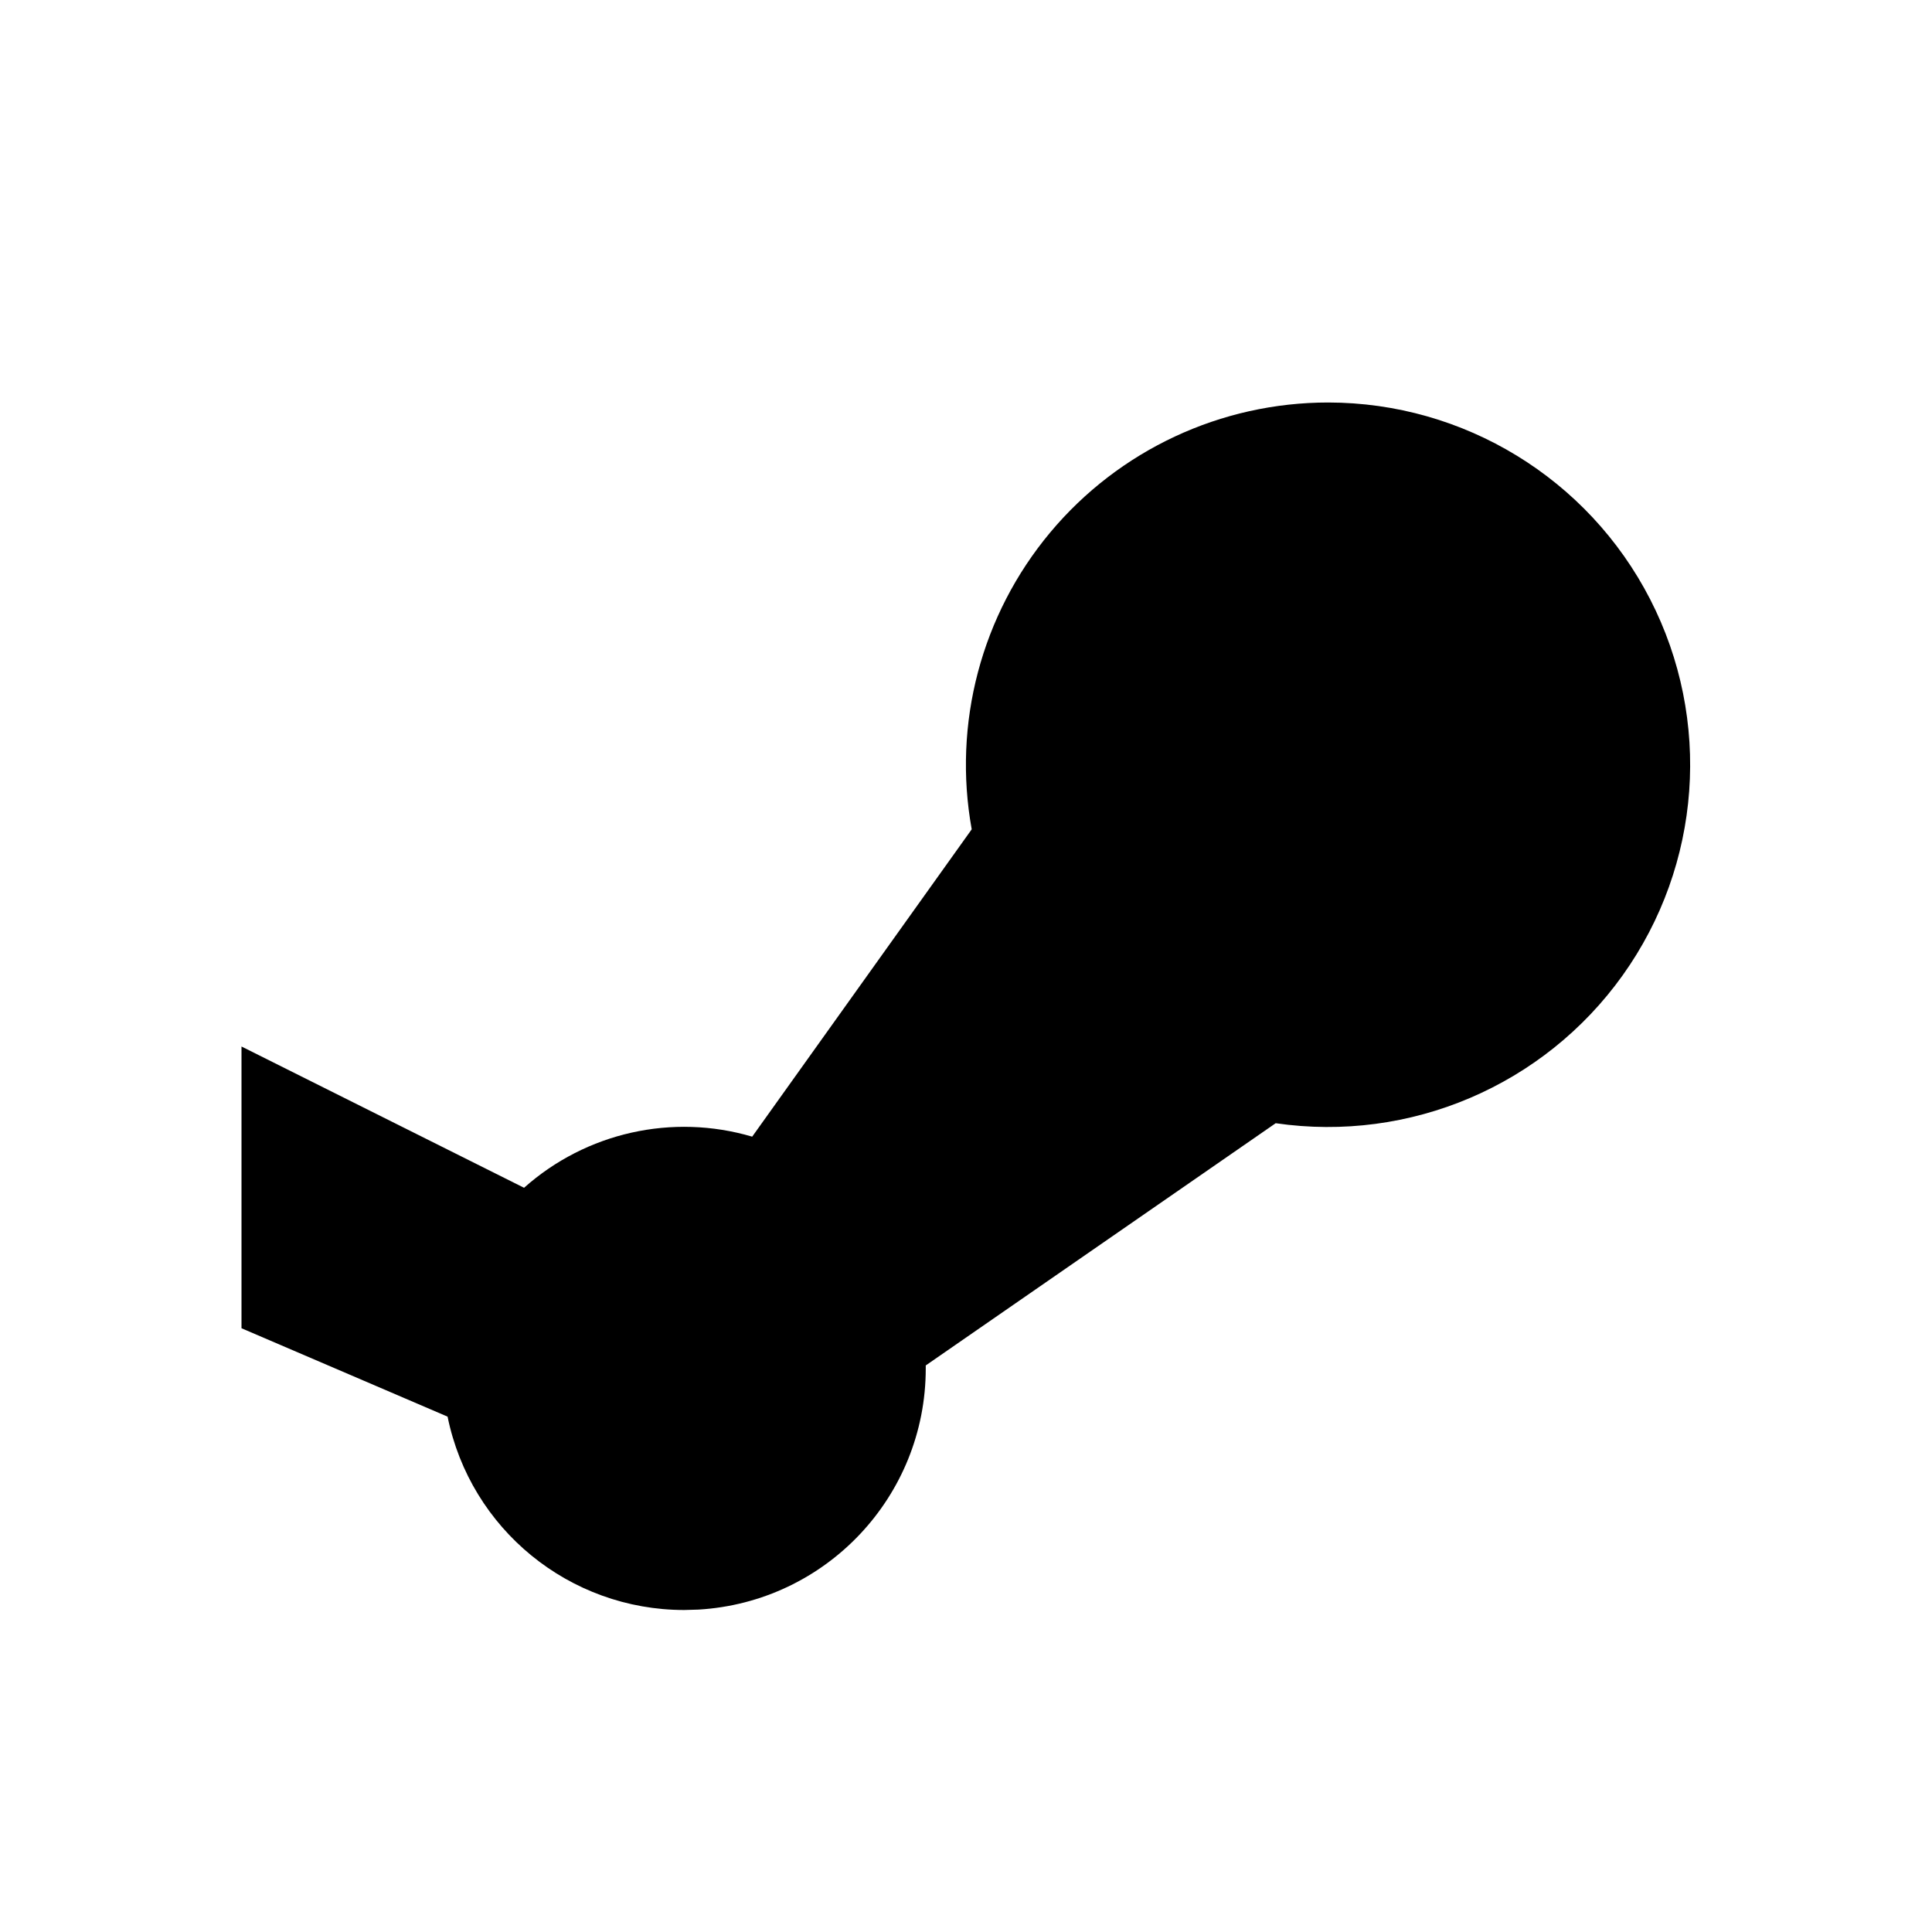
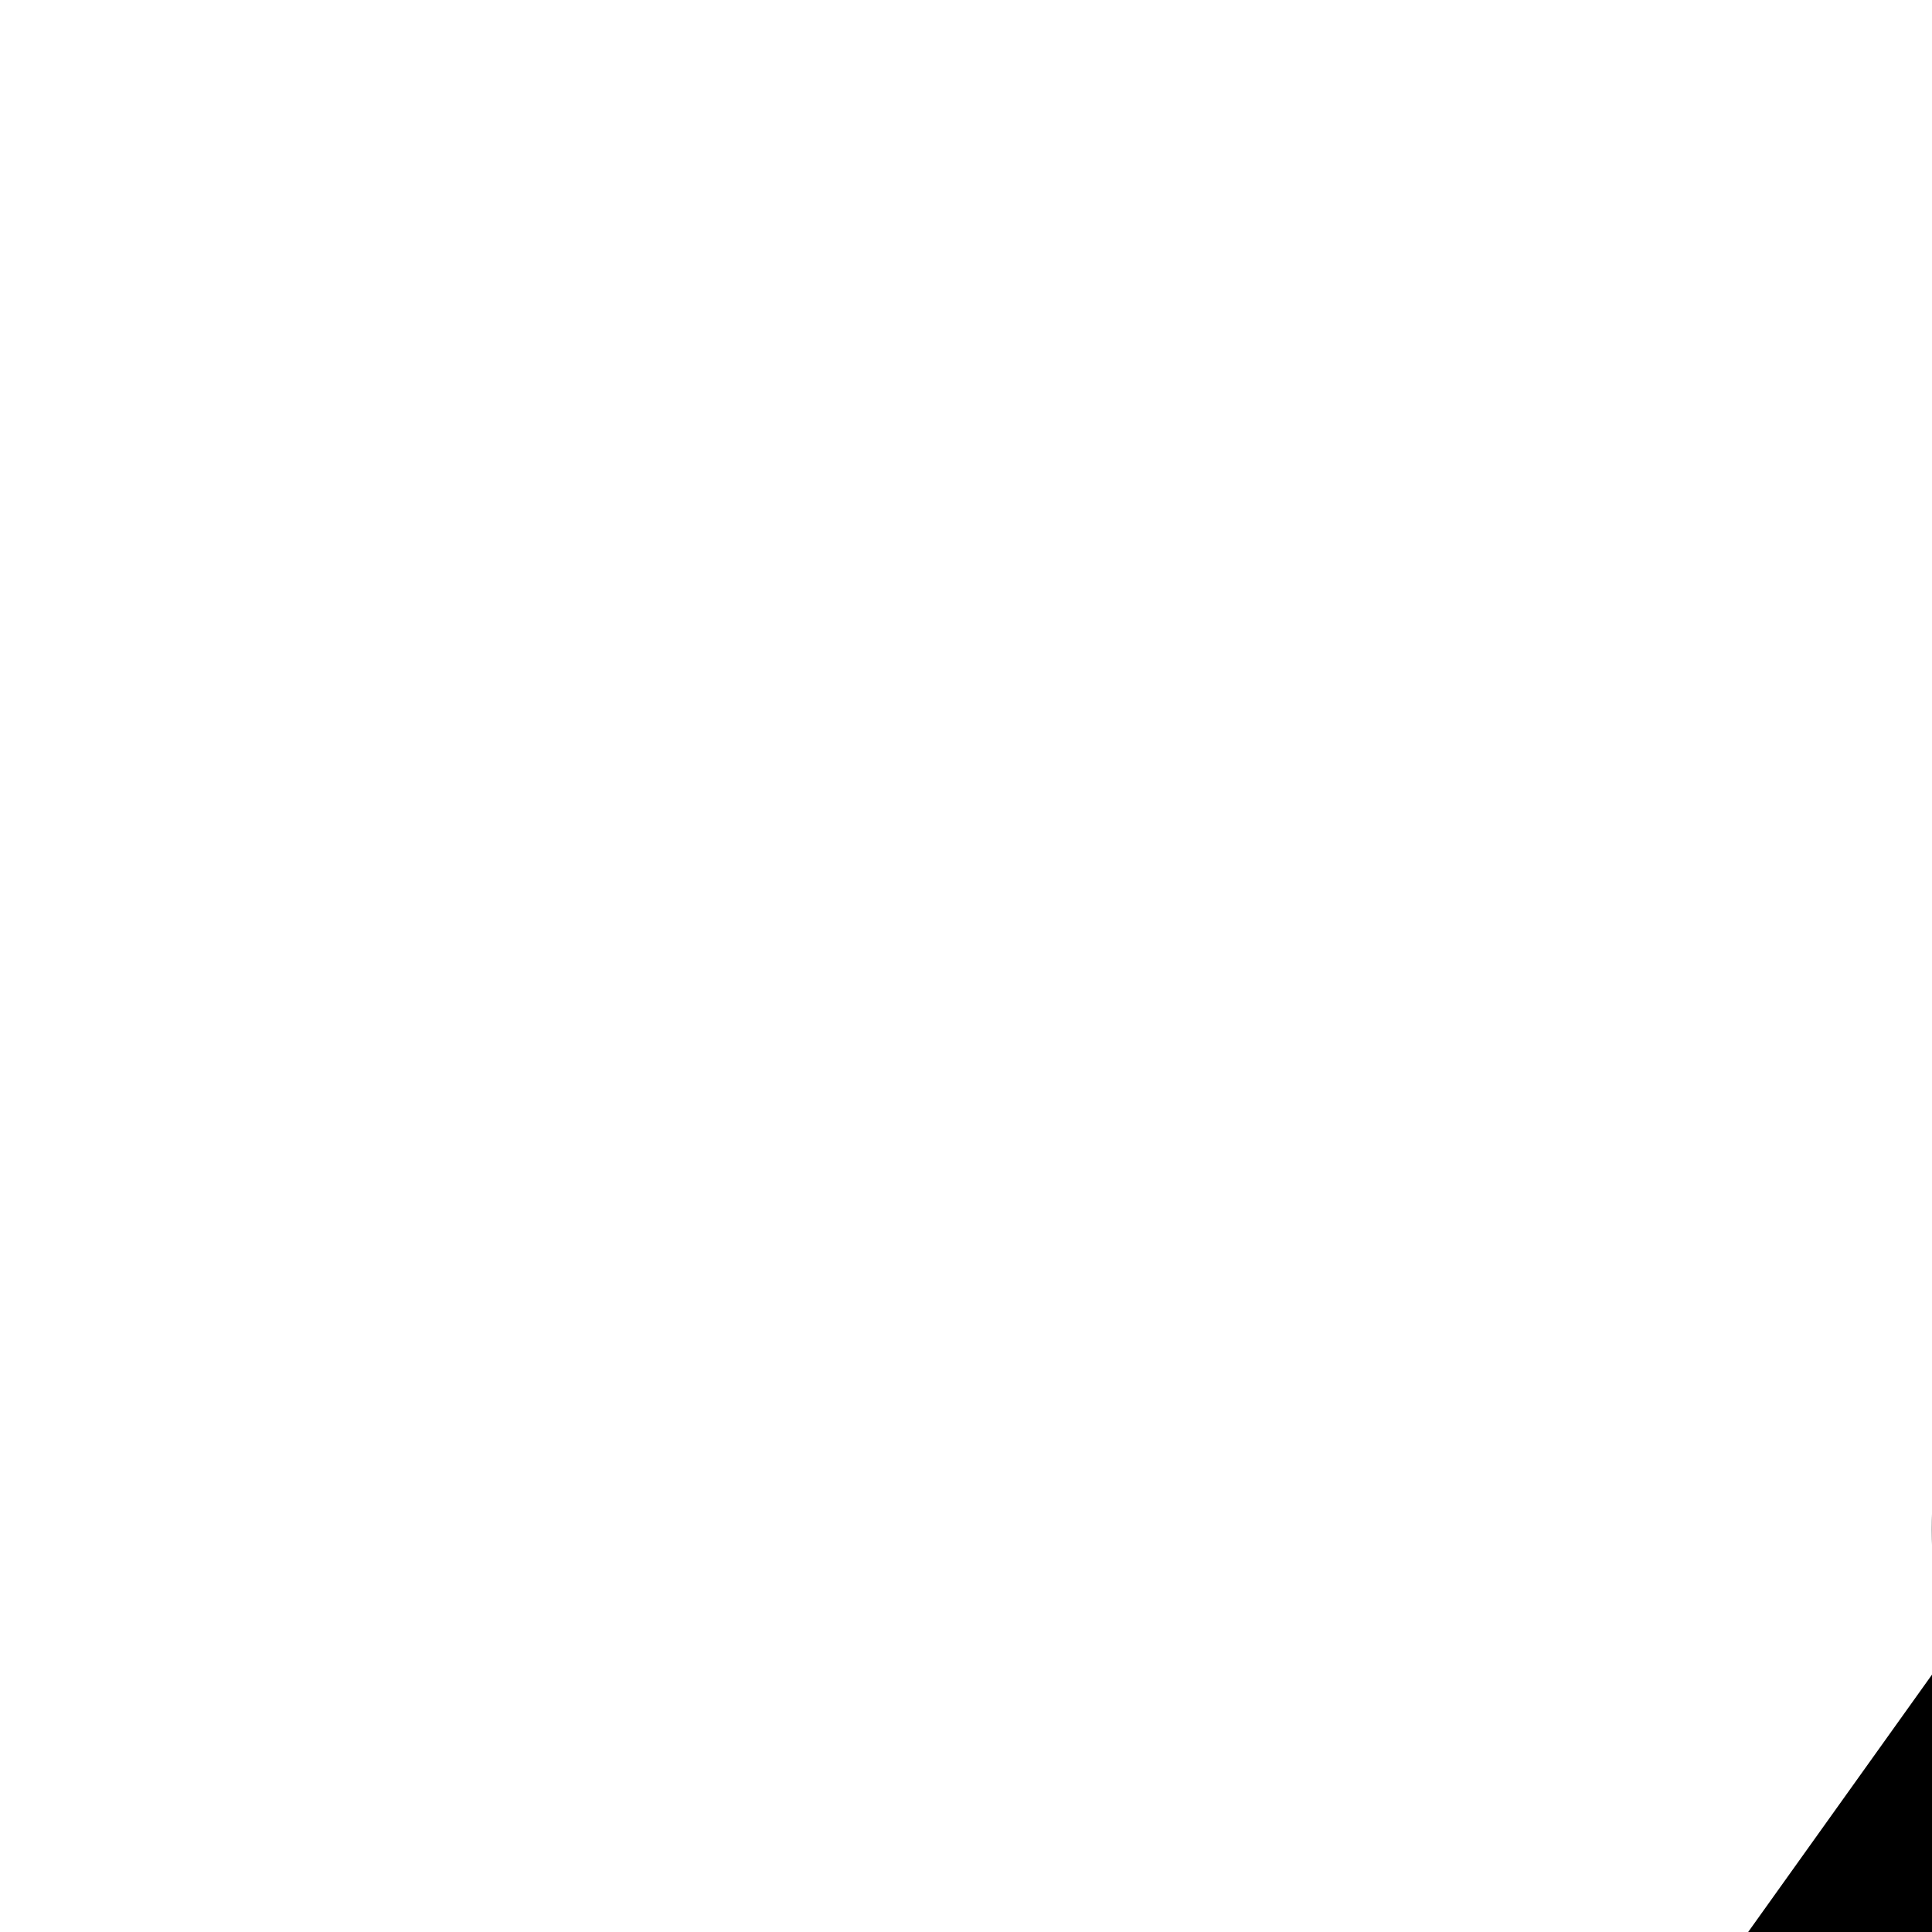
- <svg xmlns="http://www.w3.org/2000/svg" stroke-linecap="round" stroke-linejoin="round">
+ <svg xmlns="http://www.w3.org/2000/svg" width="1em" height="1em" stroke-linecap="round" stroke-linejoin="round">
  <path stroke="none" d="M0 0h24v24H0z" fill="none" />
  <path d="M16.5 5a4.5 4.5 0 1 1 -.653 8.953l-4.347 3.009l0 .038a3 3 0 0 1 -2.824 2.995l-.176 .005a3 3 0 0 1 -2.94 -2.402l-2.56 -1.098v-3.5l3.51 1.755a2.989 2.989 0 0 1 2.834 -.635l2.727 -3.818a4.5 4.5 0 0 1 4.429 -5.302z">
  </path>
  <circle fill="currentColor" cx="16.5" cy="9.5" r="1" />
</svg>
